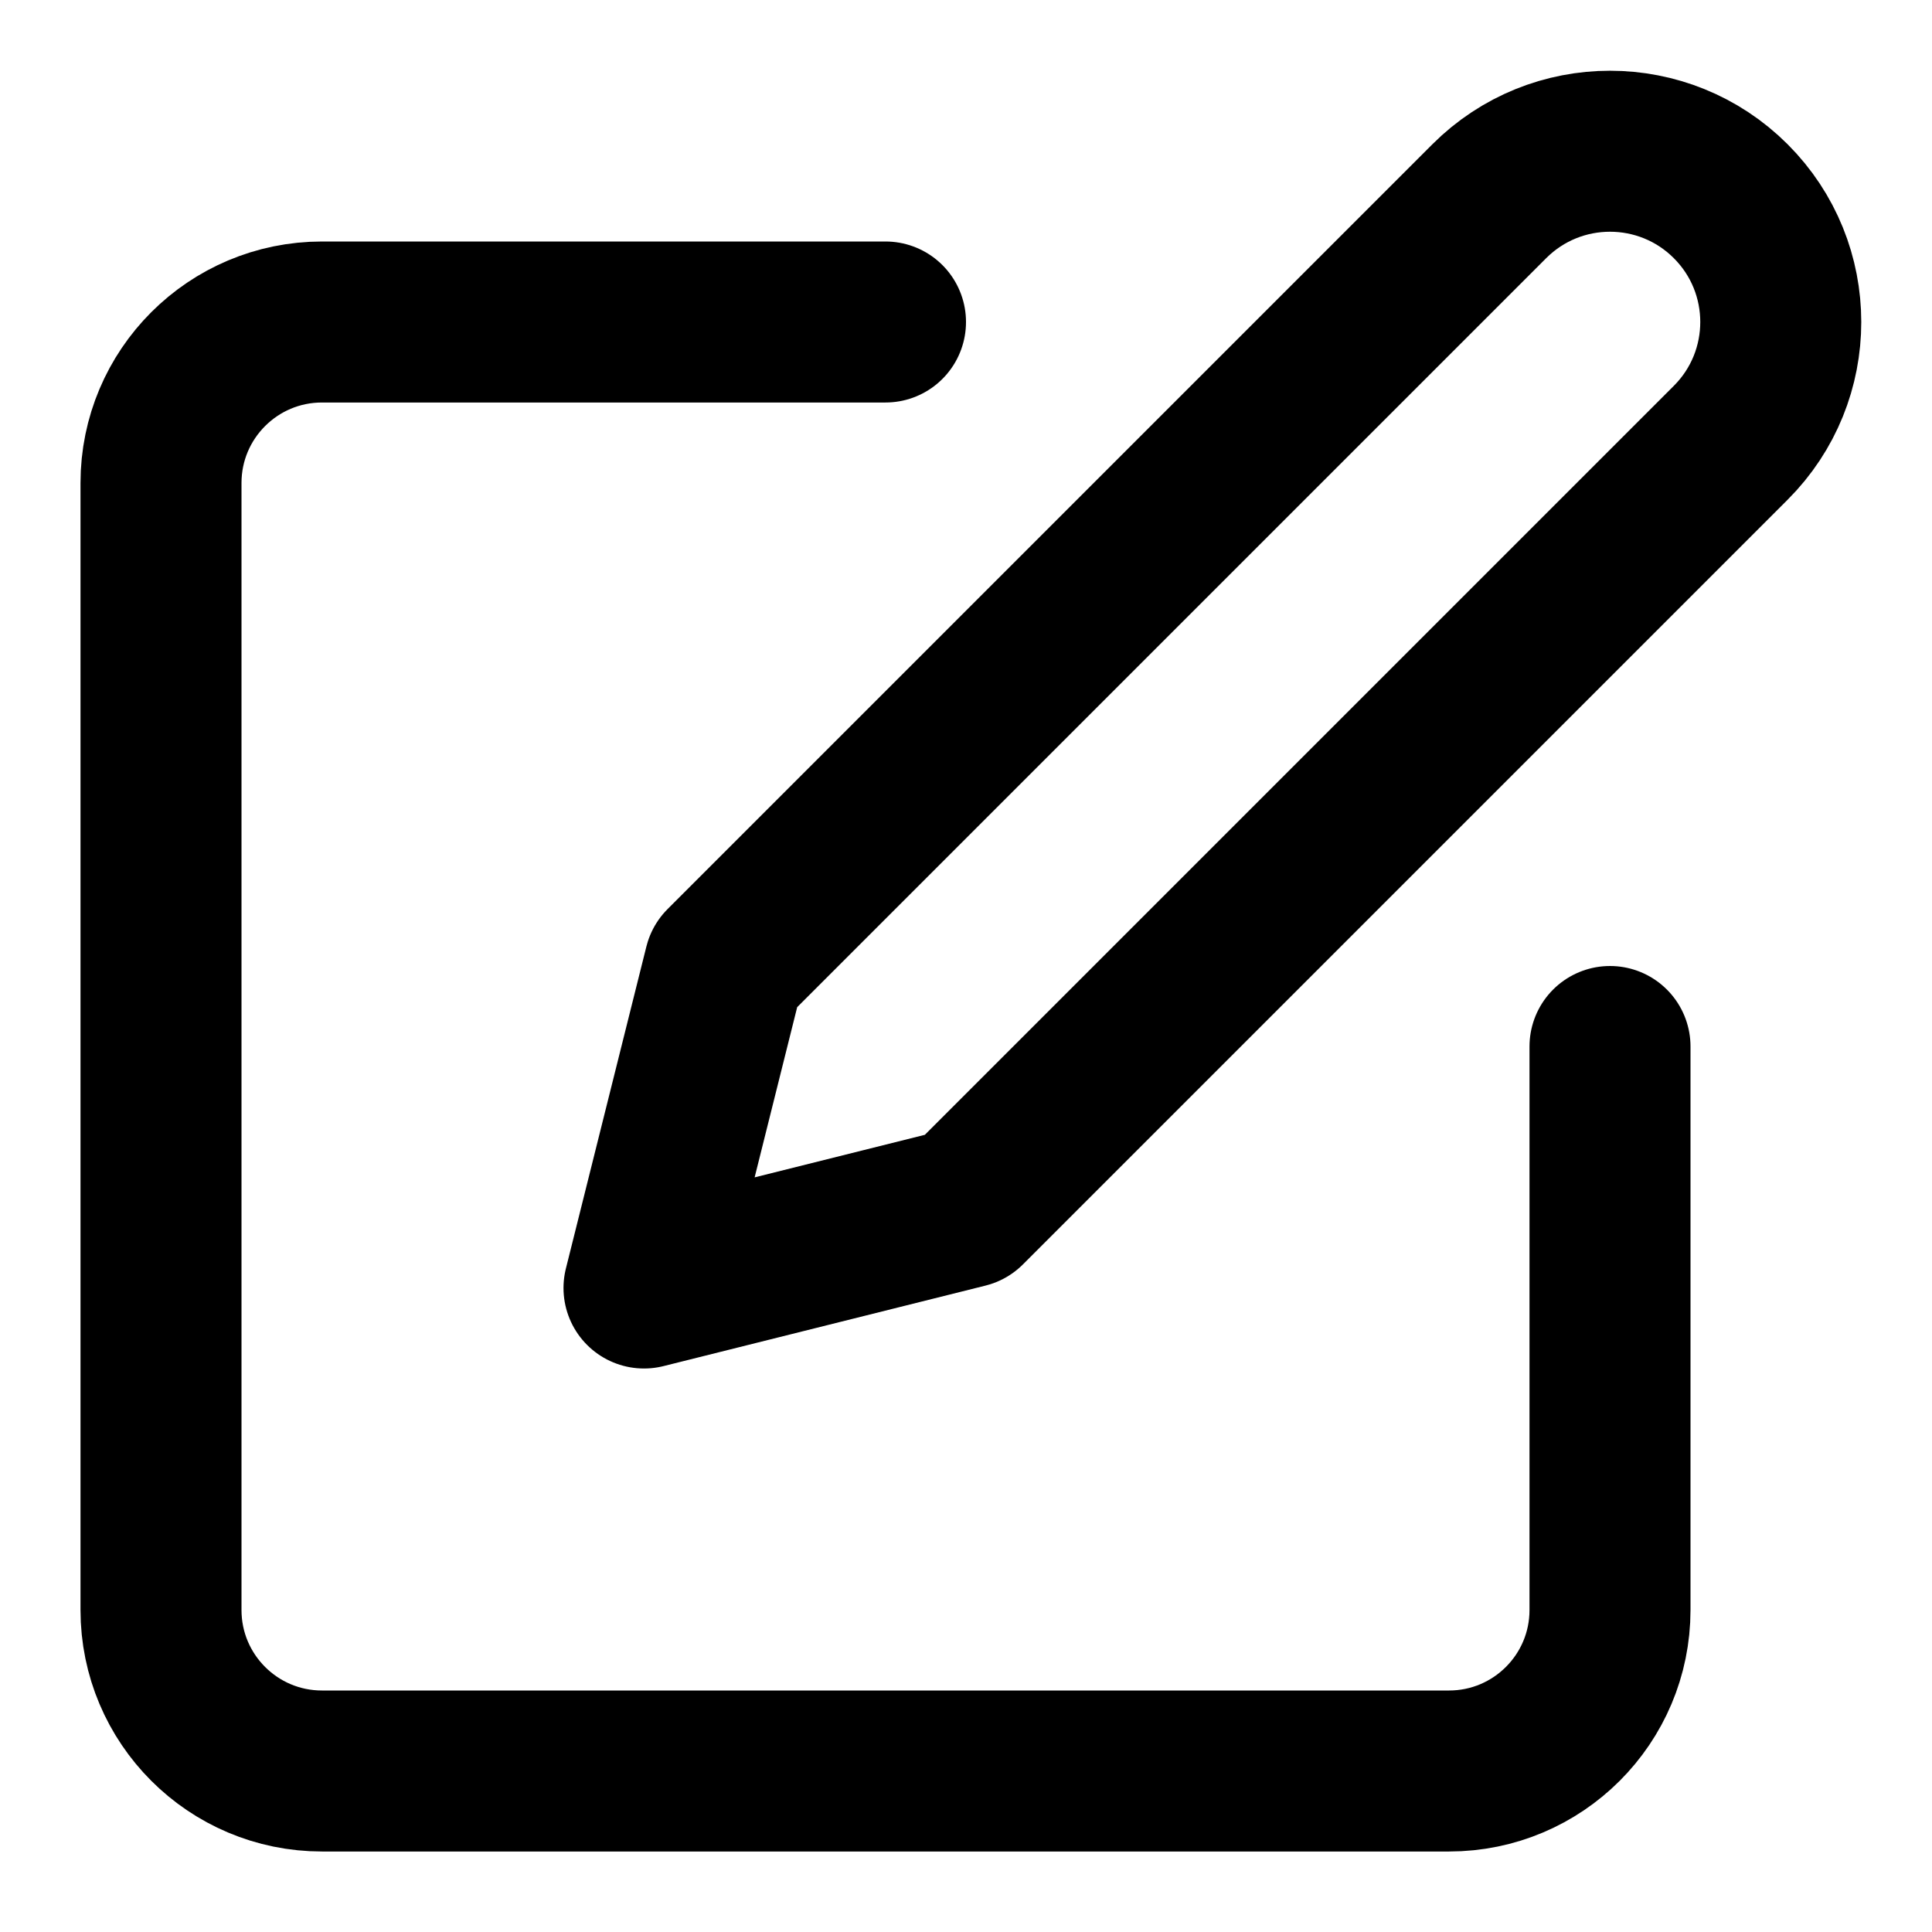
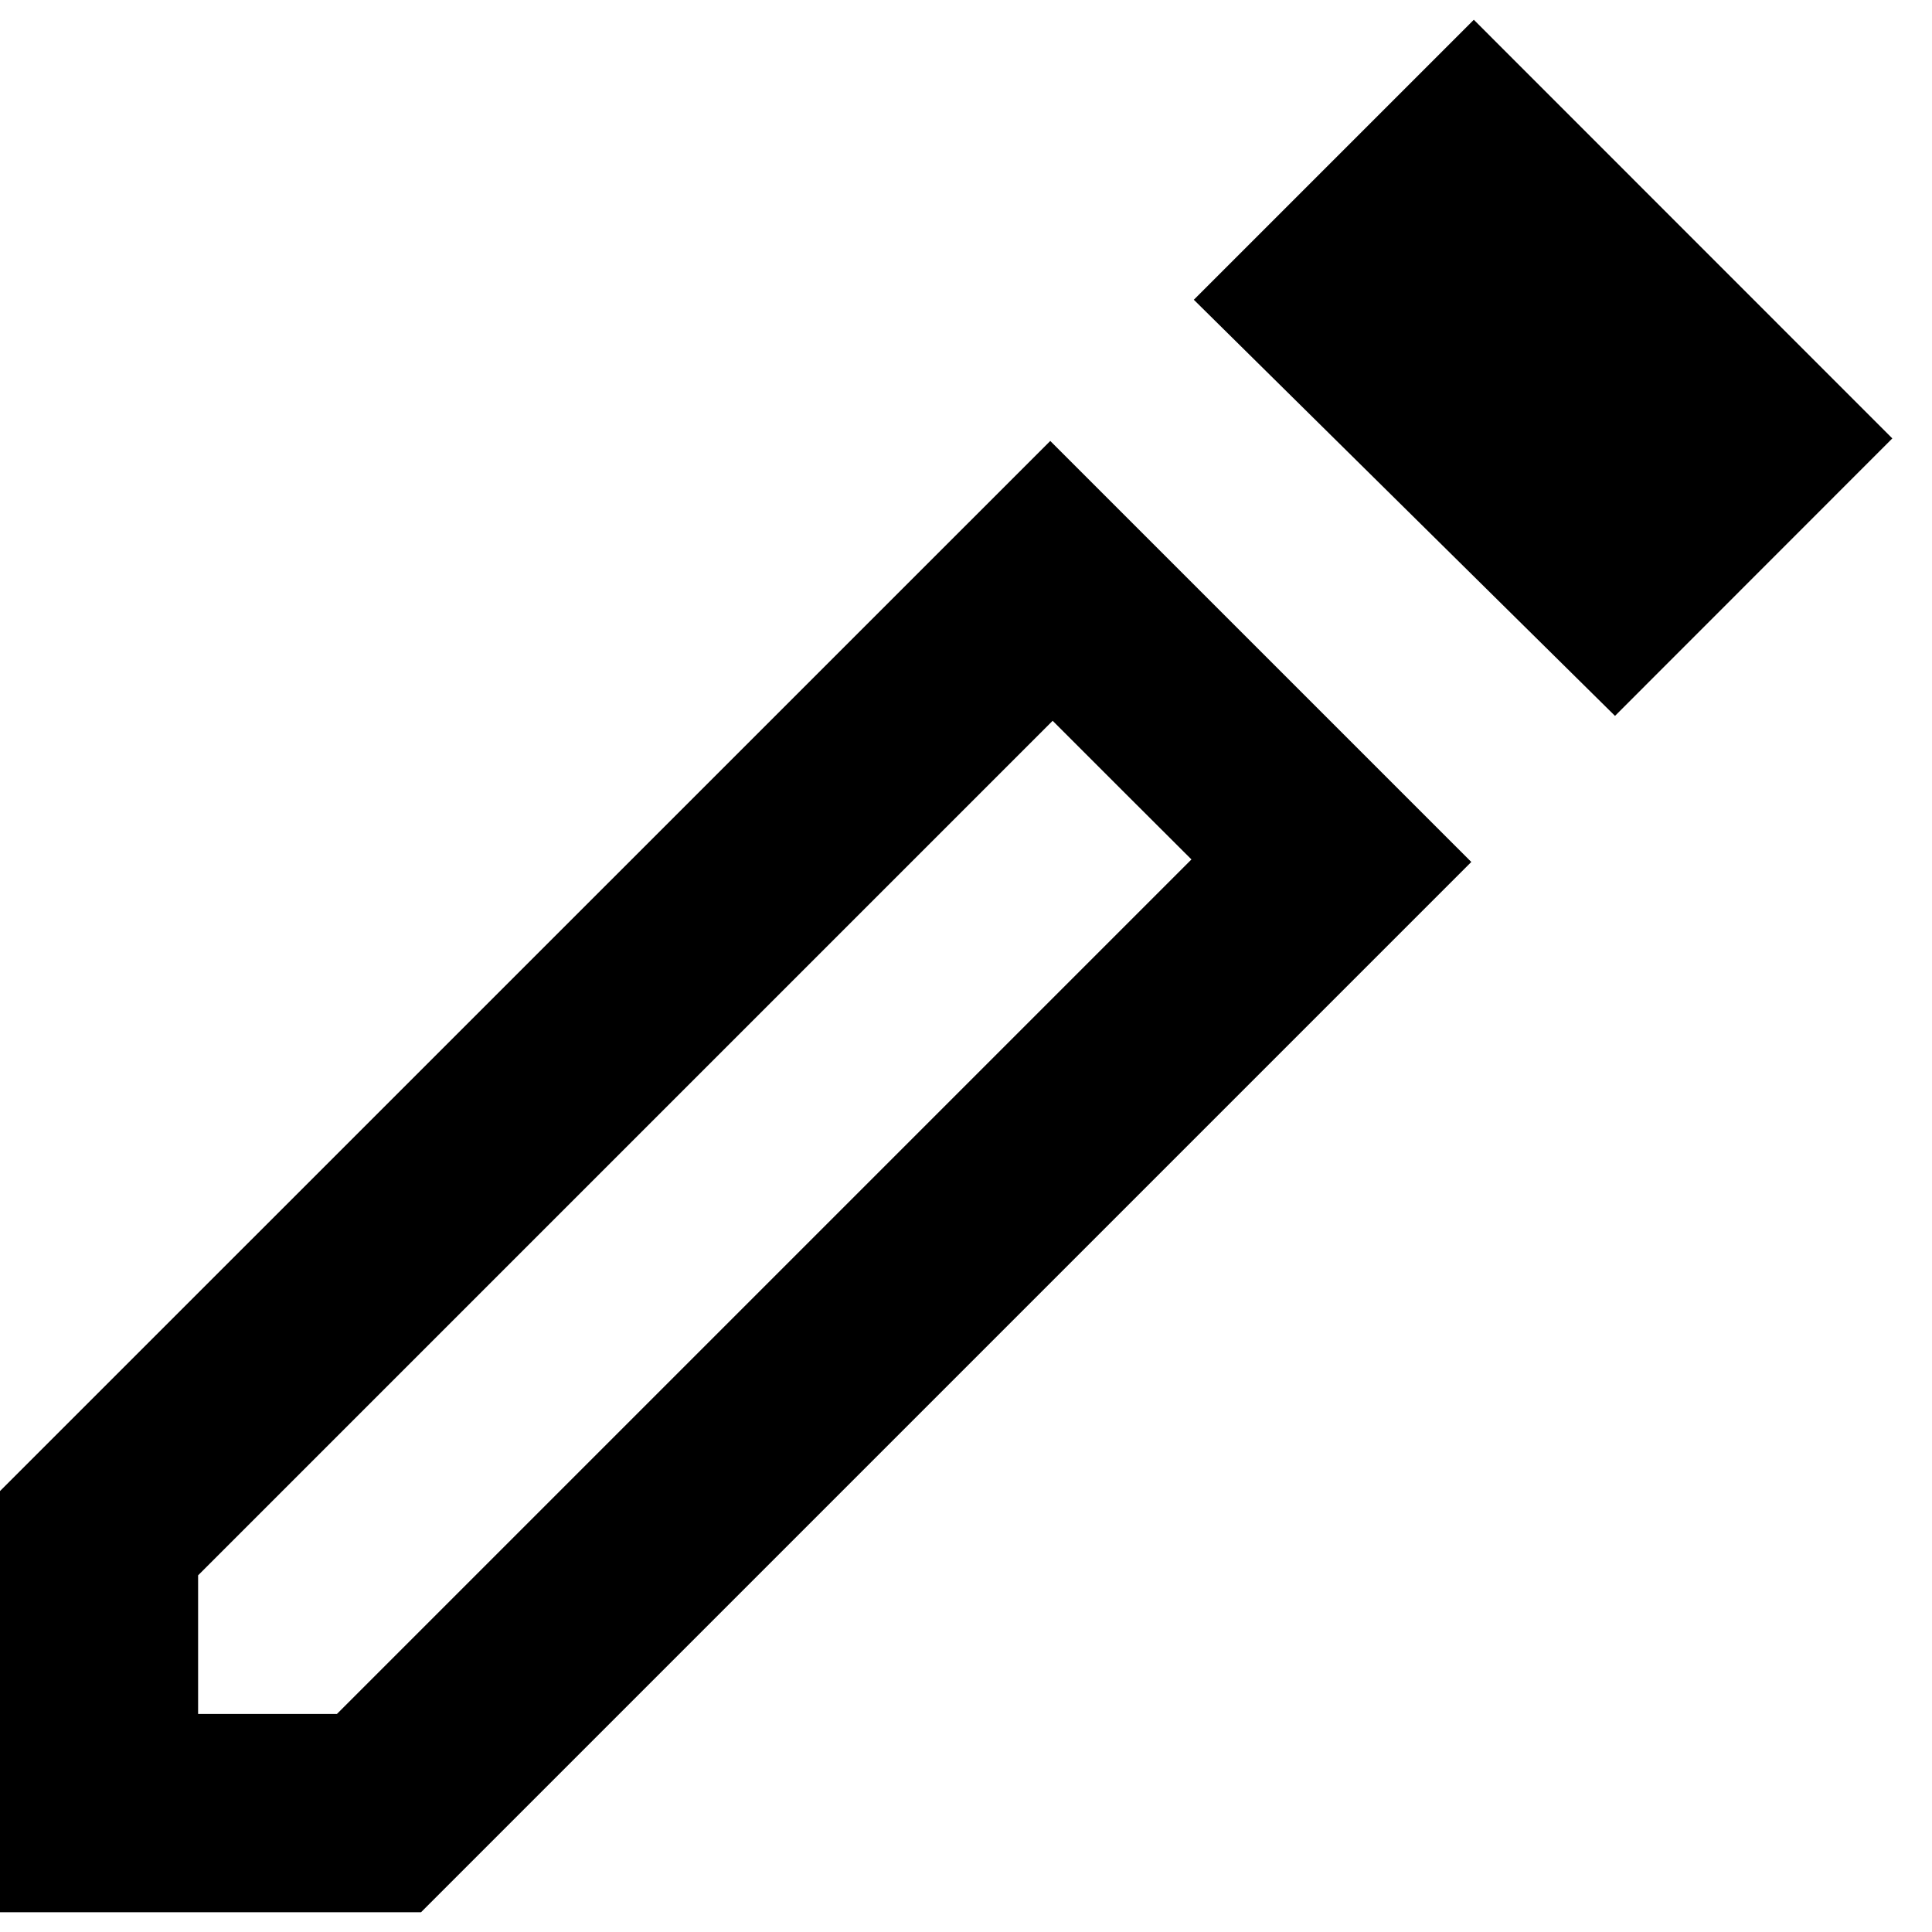
- <svg xmlns="http://www.w3.org/2000/svg" width="24" height="24" viewBox="0 0 24 24" fill="none" stroke="currentColor" stroke-width="2" stroke-linecap="round" stroke-linejoin="round" class="feather feather-edit">
-   <path d="M11 4H4a2 2 0 0 0-2 2v14a2 2 0 0 0 2 2h14a2 2 0 0 0 2-2v-7" />
-   <path d="M18.5 2.5a2.121 2.121 0 0 1 3 3L12 15l-4 1 1-4 9.5-9.5z" />
+ <svg xmlns="http://www.w3.org/2000/svg" width="13" height="13" viewBox="0 0 13 13" fill="none">
+   <path d="M1.333 11.533H2.267L8.017 5.783L7.083 4.85L1.333 10.6V11.533ZM10.867 4.817L8.033 2.017L9.917 0.133L12.733 2.95L10.867 4.817ZM0 12.867V10.033L7.067 2.967L9.9 5.8L2.833 12.867H0ZM7.55 5.317L7.083 4.85L8.017 5.783L7.55 5.317Z" fill="currentColor" />
</svg>
